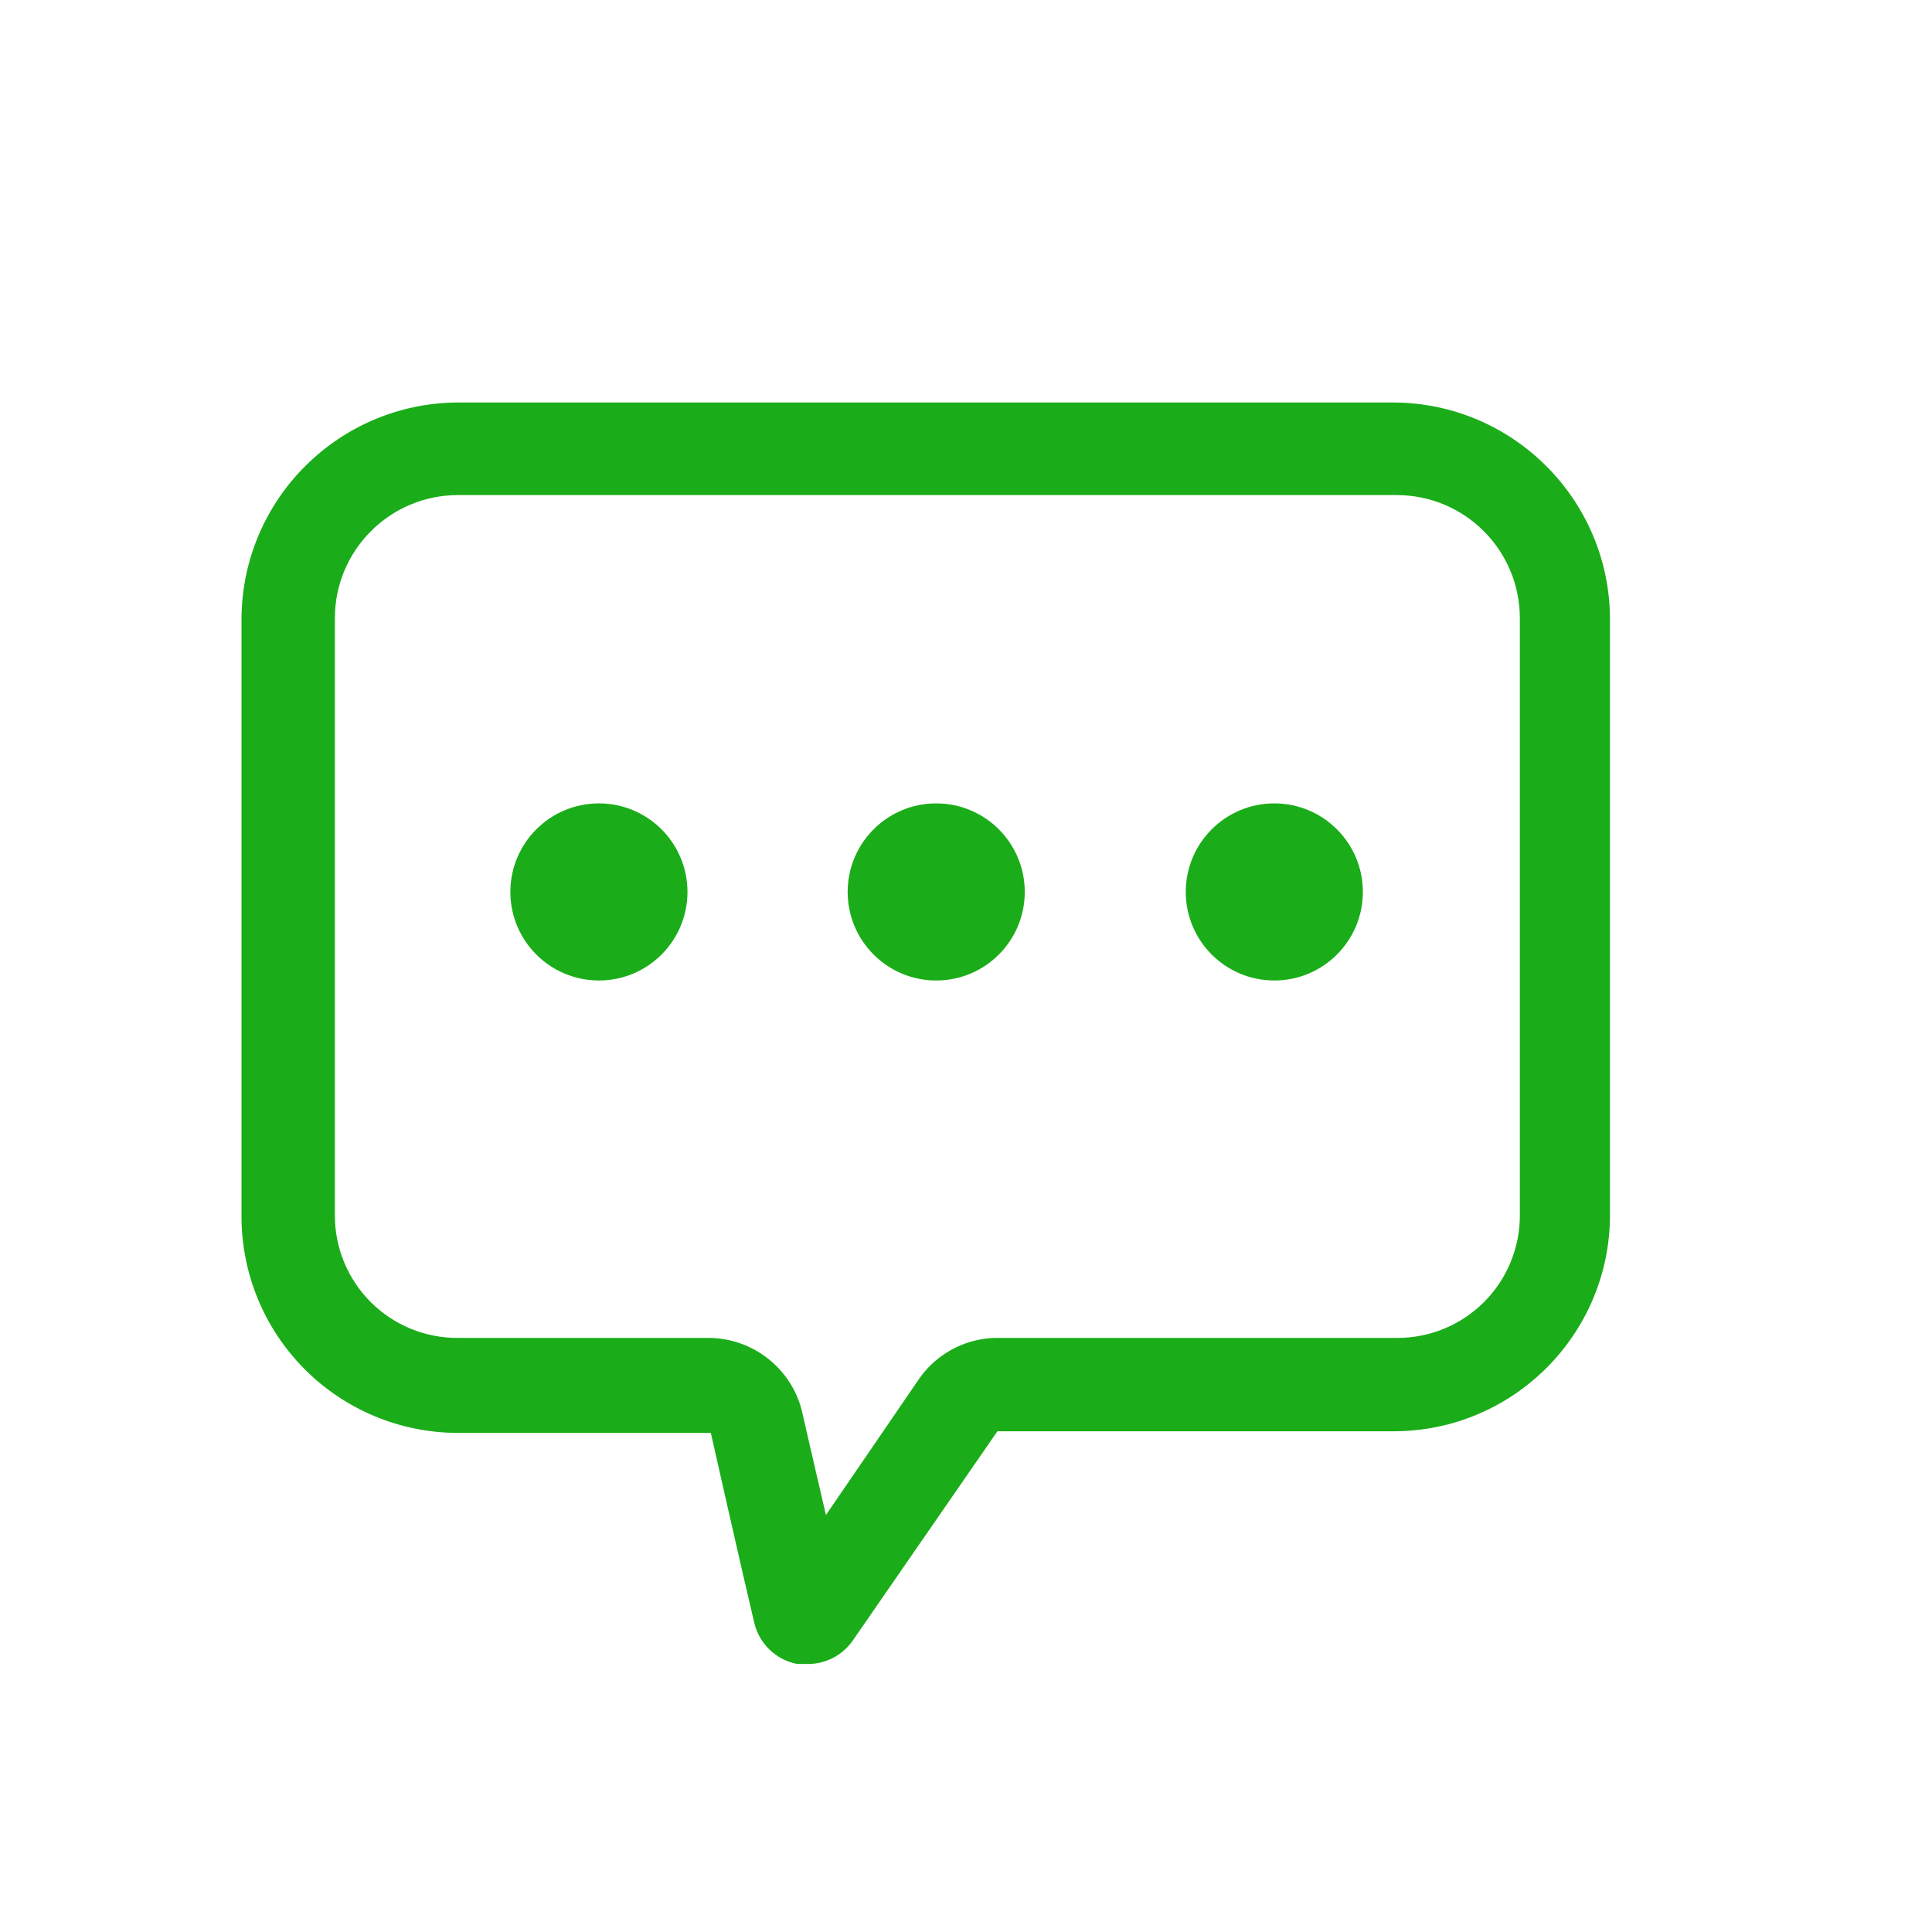
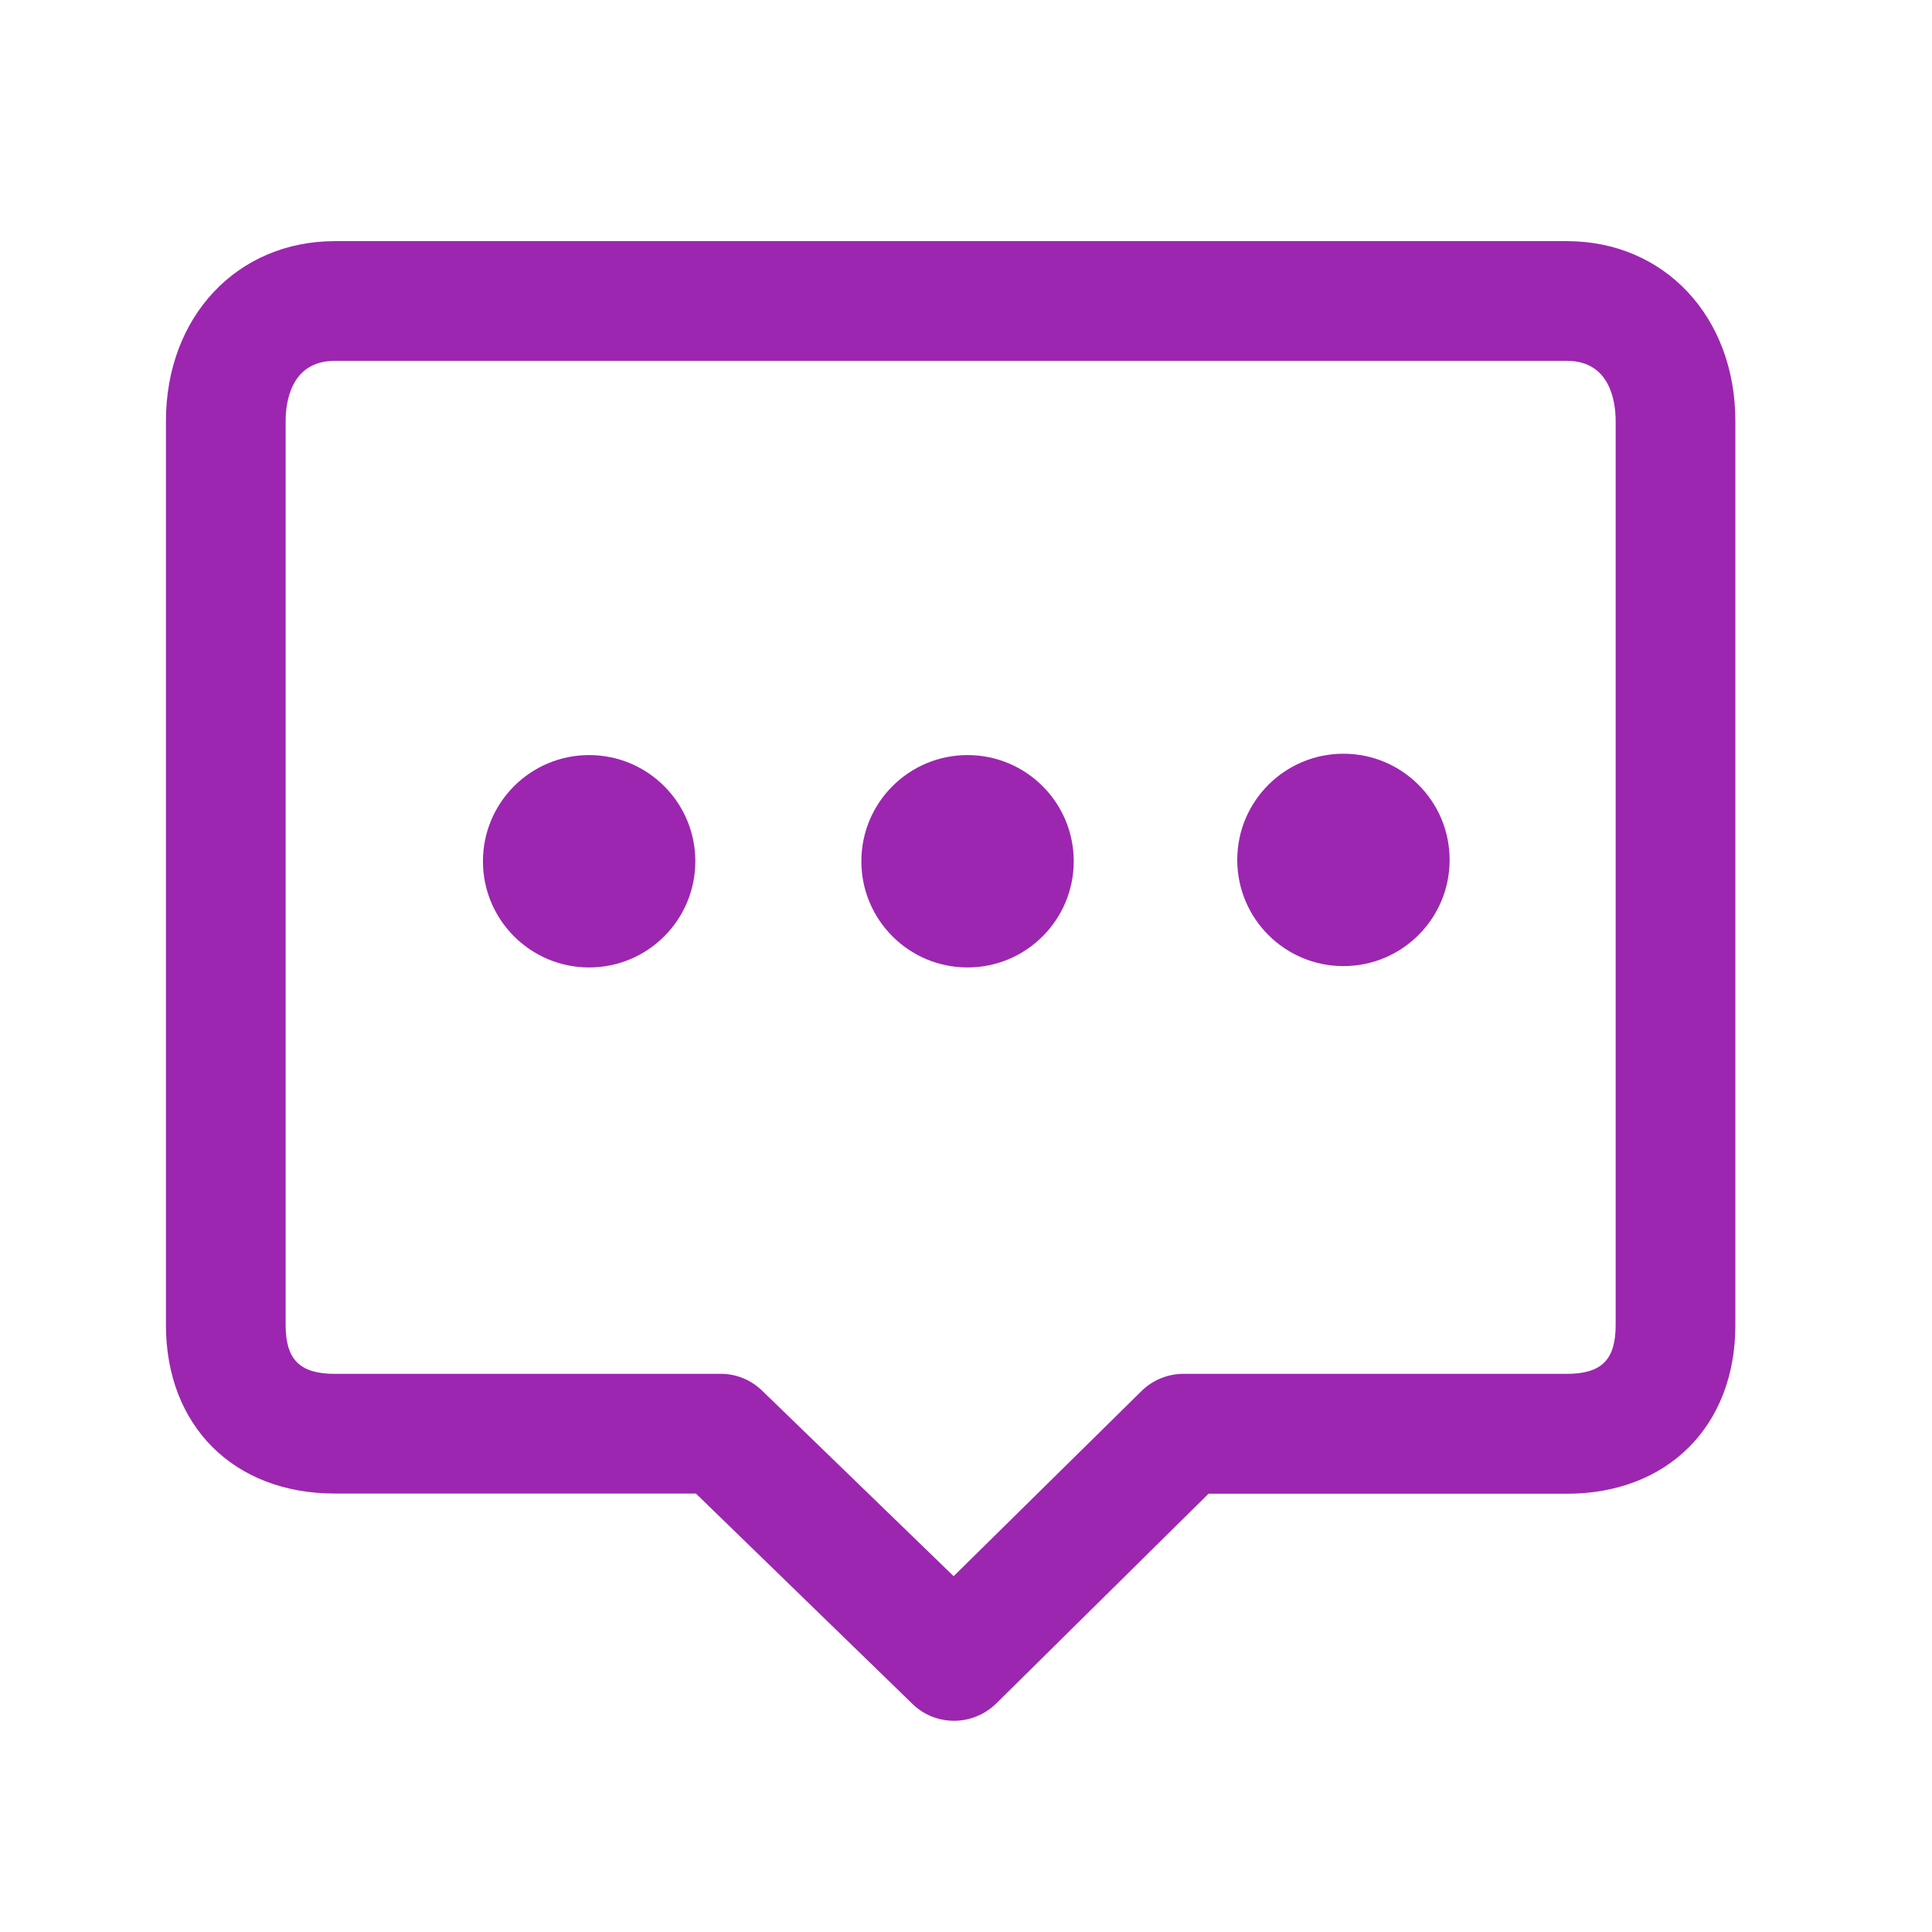
- <svg xmlns="http://www.w3.org/2000/svg" t="1659538142006" class="icon" viewBox="0 0 1024 1024" version="1.1" p-id="1446" width="200" height="200">
-   <defs>
-     <style type="text/css">@font-face { font-family: feedback-iconfont; src: url("//at.alicdn.com/t/font_1031158_u69w8yhxdu.woff2?t=1630033759944") format("woff2"), url("//at.alicdn.com/t/font_1031158_u69w8yhxdu.woff?t=1630033759944") format("woff"), url("//at.alicdn.com/t/font_1031158_u69w8yhxdu.ttf?t=1630033759944") format("truetype"); }
- </style>
-   </defs>
-   <path d="M426.667 881.92h-4.267a29.013 29.013 0 0 1-22.613-21.76c-6.4-26.88-23.04-100.693-23.04-100.693H242.773A114.773 114.773 0 0 1 128 643.84V327.68A115.2 115.2 0 0 1 242.773 213.333h495.787A115.2 115.2 0 0 1 853.333 327.68v316.16a114.773 114.773 0 0 1-114.773 114.773h-209.92l-76.373 110.507a29.013 29.013 0 0 1-25.6 12.8zM242.773 262.4a65.28 65.28 0 0 0-65.28 65.28v316.16a64.853 64.853 0 0 0 65.28 65.28h133.12a51.2 51.2 0 0 1 49.067 38.4s6.4 28.16 12.8 55.467l49.92-72.96a50.773 50.773 0 0 1 42.667-20.907h209.92a64.853 64.853 0 0 0 65.28-65.28V327.68a65.28 65.28 0 0 0-65.28-65.28z" fill="#1AAD19" p-id="1447" />
-   <path d="M317.44 472.747m-46.933 0a46.933 46.933 0 1 0 93.867 0 46.933 46.933 0 1 0-93.867 0Z" fill="#1AAD19" p-id="1448" />
-   <path d="M496.213 472.747m-46.933 0a46.933 46.933 0 1 0 93.867 0 46.933 46.933 0 1 0-93.867 0Z" fill="#1AAD19" p-id="1449" />
-   <path d="M675.413 472.747m-46.933 0a46.933 46.933 0 1 0 93.867 0 46.933 46.933 0 1 0-93.867 0Z" fill="#1AAD19" p-id="1450" />
+ <svg xmlns="http://www.w3.org/2000/svg" t="1702274860402" class="icon" viewBox="0 0 1024 1024" version="1.1" p-id="7784" width="200" height="200">
+   <path d="M830.446 127.808 177.489 127.808c-51.88 0-89.537 40.113-89.537 95.37L87.951 702.28c0 53.415 35.917 89.333 89.537 89.333l191.354 0L483.348 902.843c6.14 6.14 14.224 9.21 22.308 9.21 8.186 0 16.27-3.172 22.512-9.312l112.357-111.026 189.921 0c53.415 0 89.333-35.917 89.333-89.333L919.779 223.178C919.779 167.921 882.224 127.808 830.446 127.808zM856.335 702.28c0 18.419-7.47 25.889-25.889 25.889L629.268 728.169c-0.409 0-0.819 0-1.228 0-8.391-0.205-16.884 2.968-23.229 9.312l-99.361 97.928-101.305-98.133c-6.447-6.344-14.838-9.414-23.229-9.107-0.409 0-0.819 0-1.228 0L177.489 728.169c-18.521 0-26.094-7.47-26.094-25.889L151.395 223.178c0-9.619 2.558-31.926 26.094-31.926l652.957 0c23.331 0 25.889 22.308 25.889 31.926L856.335 702.28z" p-id="7785" fill="#9c26b0" />
+   <path d="M312.255 456.487m-56.281 0a55 55 0 1 0 112.561 0 55 55 0 1 0-112.561 0Z" p-id="7786" fill="#9c26b0" />
+   <path d="M512.819 456.487m-56.281 0a55 55 0 1 0 112.561 0 55 55 0 1 0-112.561 0Z" p-id="7787" fill="#9c26b0" />
+   <path d="M712.052 455.771m-56.281 0a55 55 0 1 0 112.561 0 55 55 0 1 0-112.561 0Z" p-id="7788" fill="#9c26b0" />
</svg>
